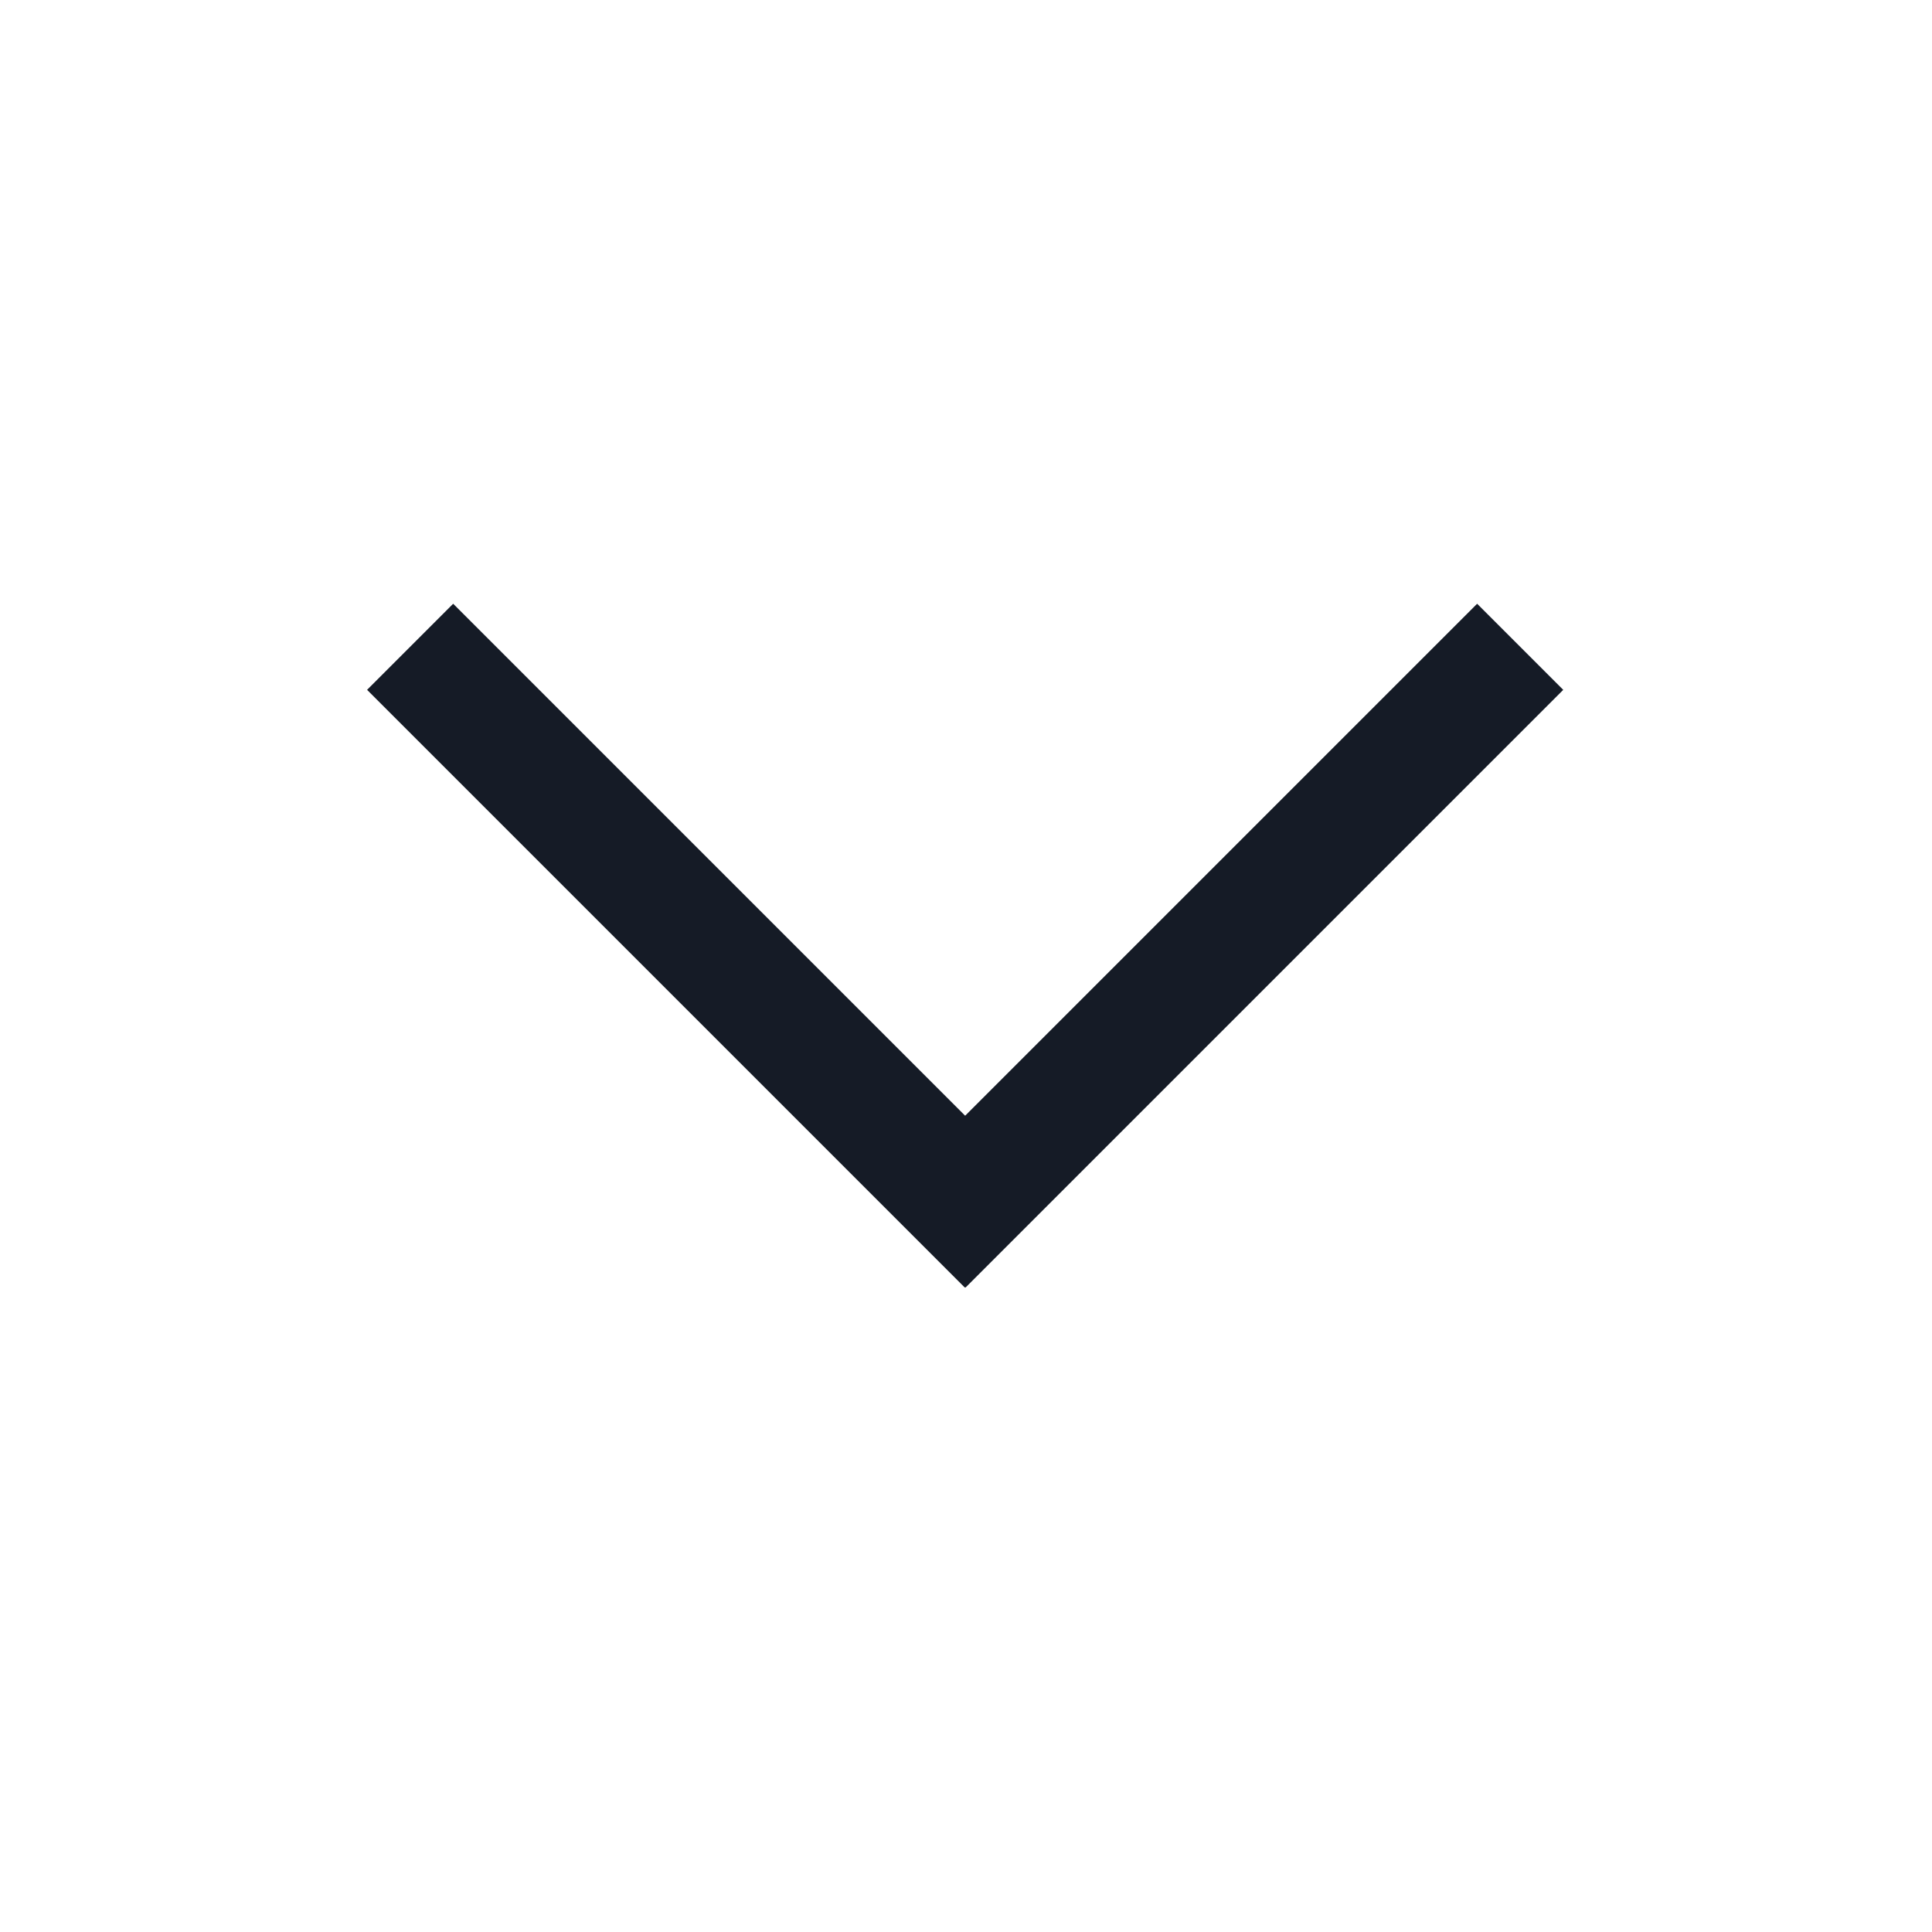
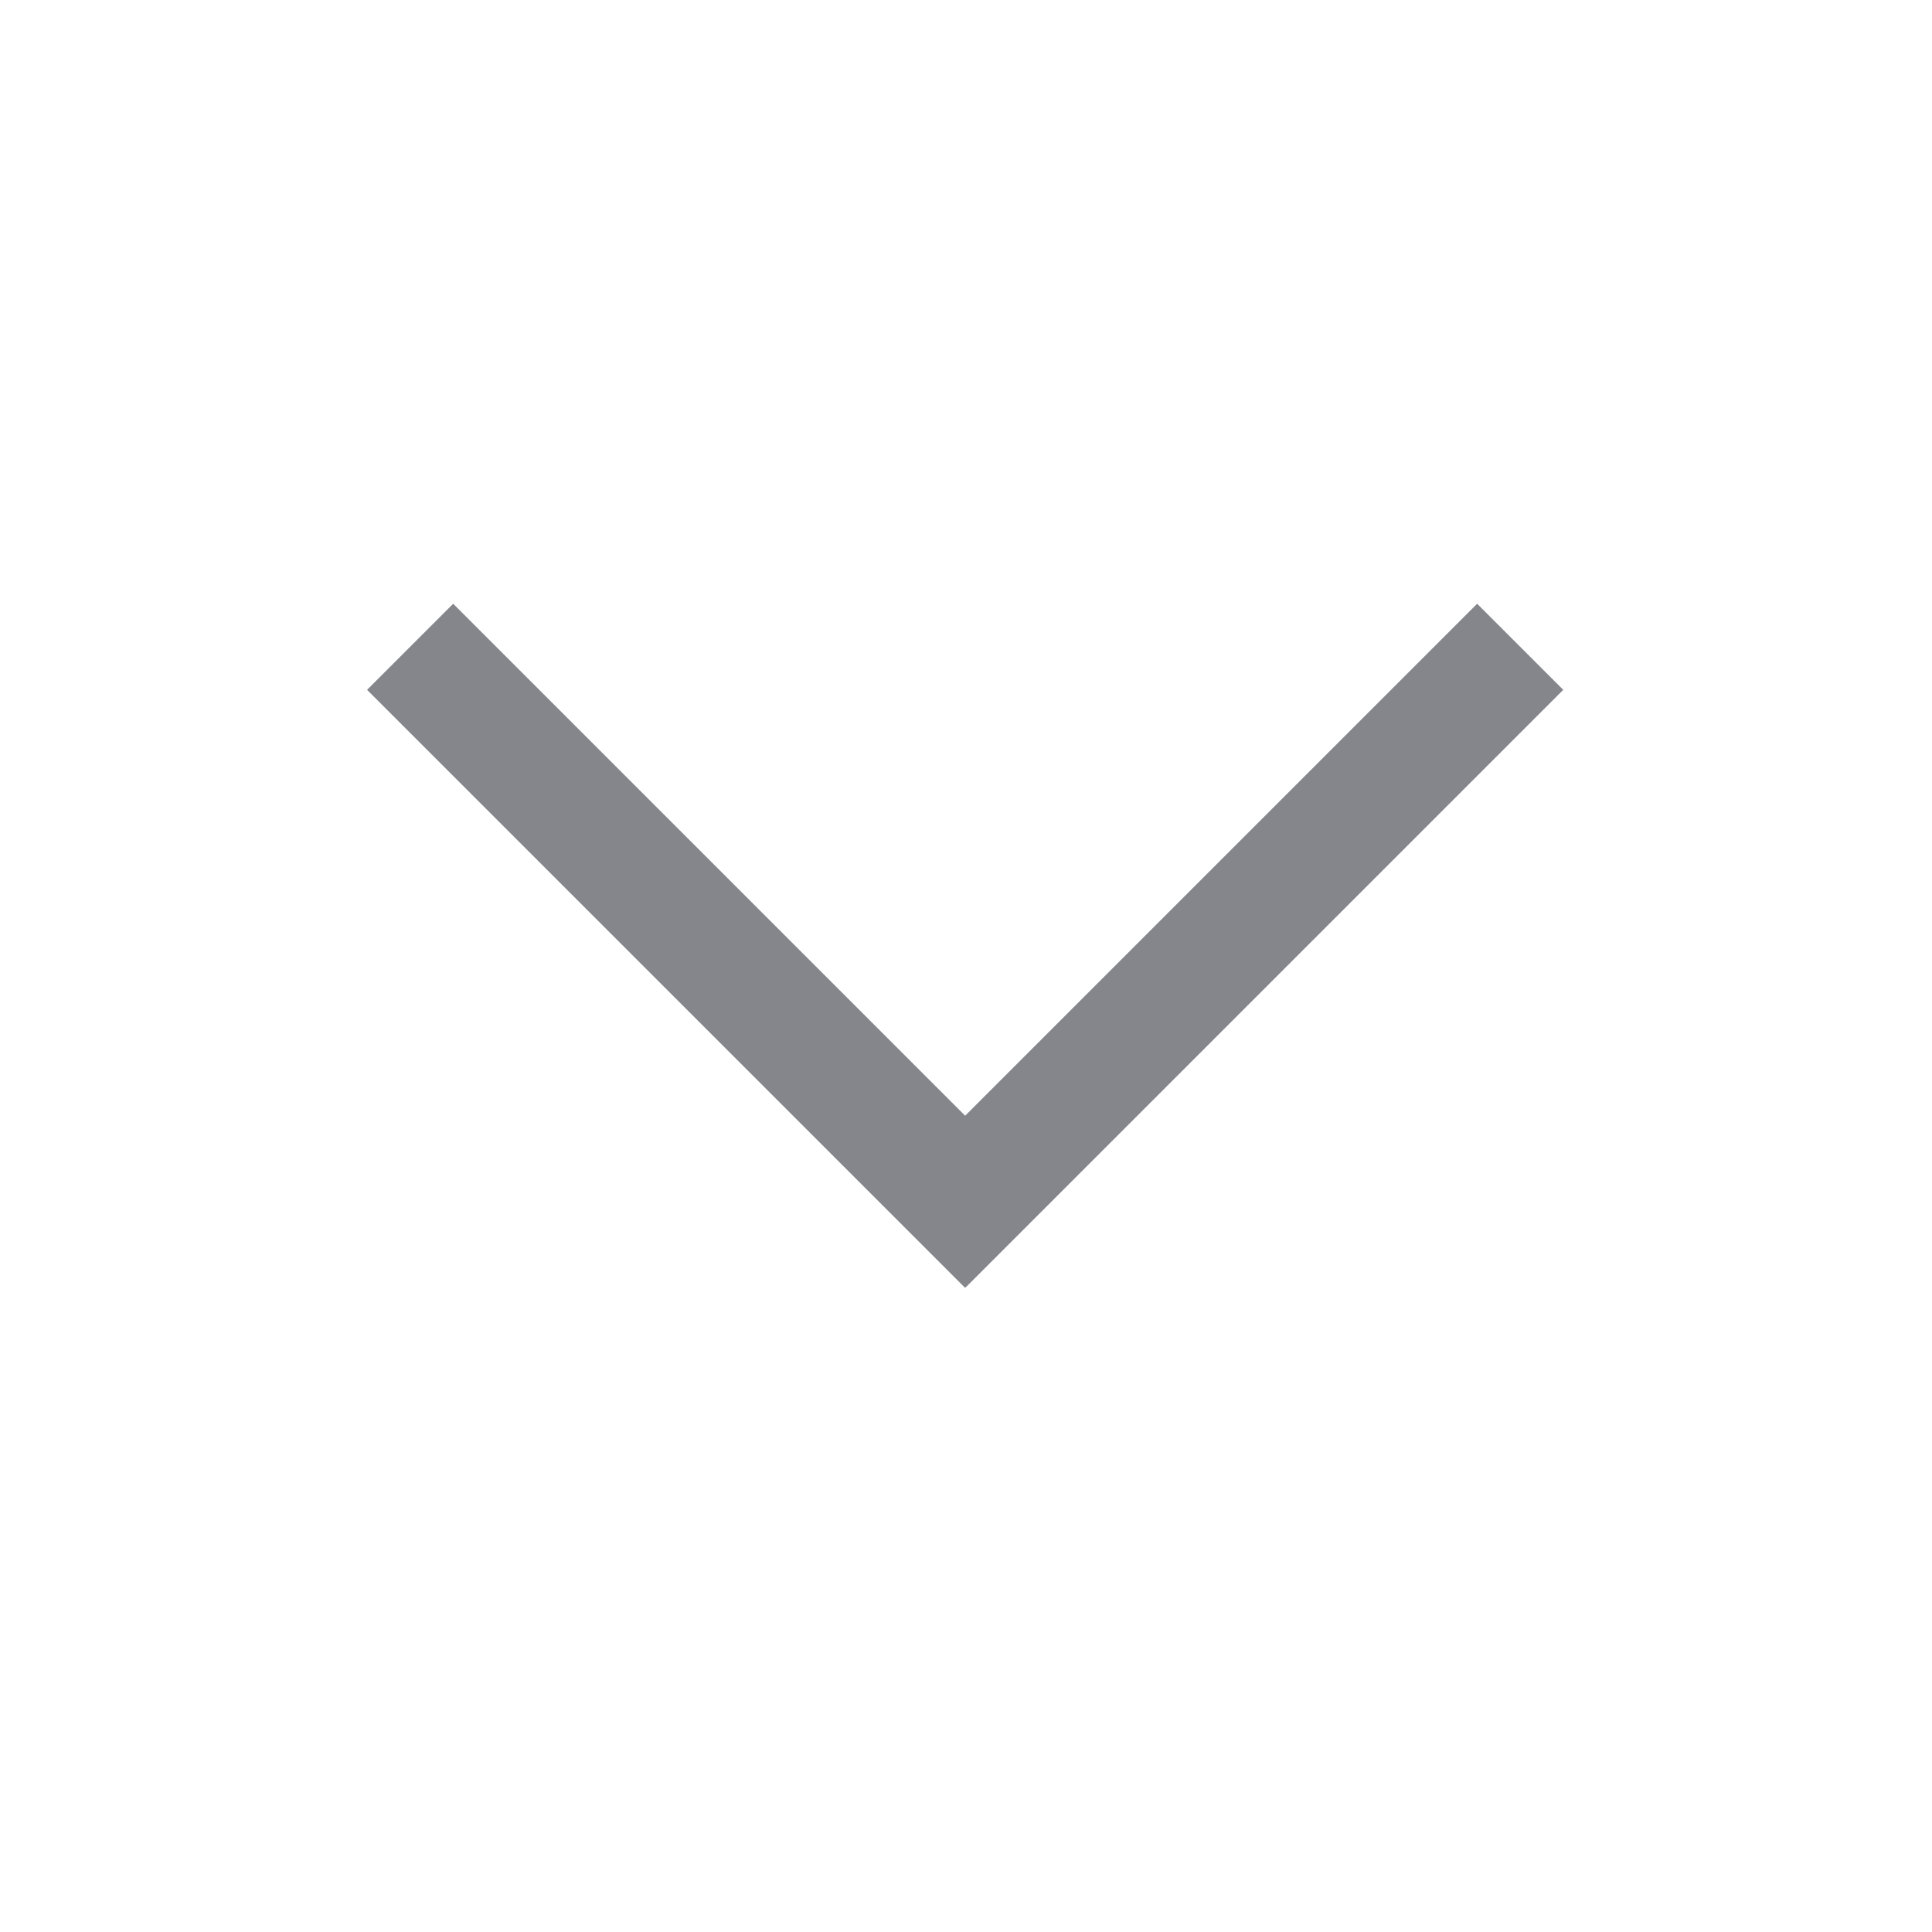
<svg xmlns="http://www.w3.org/2000/svg" width="16px" height="16px" viewBox="0 0 16 16" version="1.1">
  <g id="典型页面" stroke="none" stroke-width="1" fill="none" fill-rule="evenodd">
    <g id="编组">
      <rect id="矩形" opacity="0" x="0" y="0" width="16" height="16" />
-       <polygon id="图标-填色" fill="#151B26" points="12.233 5 7.993 9.24 3.753 5 3.04 5.713 7.99 10.663 7.993 10.66 7.996 10.663 12.946 5.713" />
+       <polygon id="图标-填色" fill="#84868C" points="12.233 5 7.993 9.24 3.753 5 3.04 5.713 7.99 10.663 7.993 10.66 7.996 10.663 12.946 5.713" />
    </g>
  </g>
</svg>
